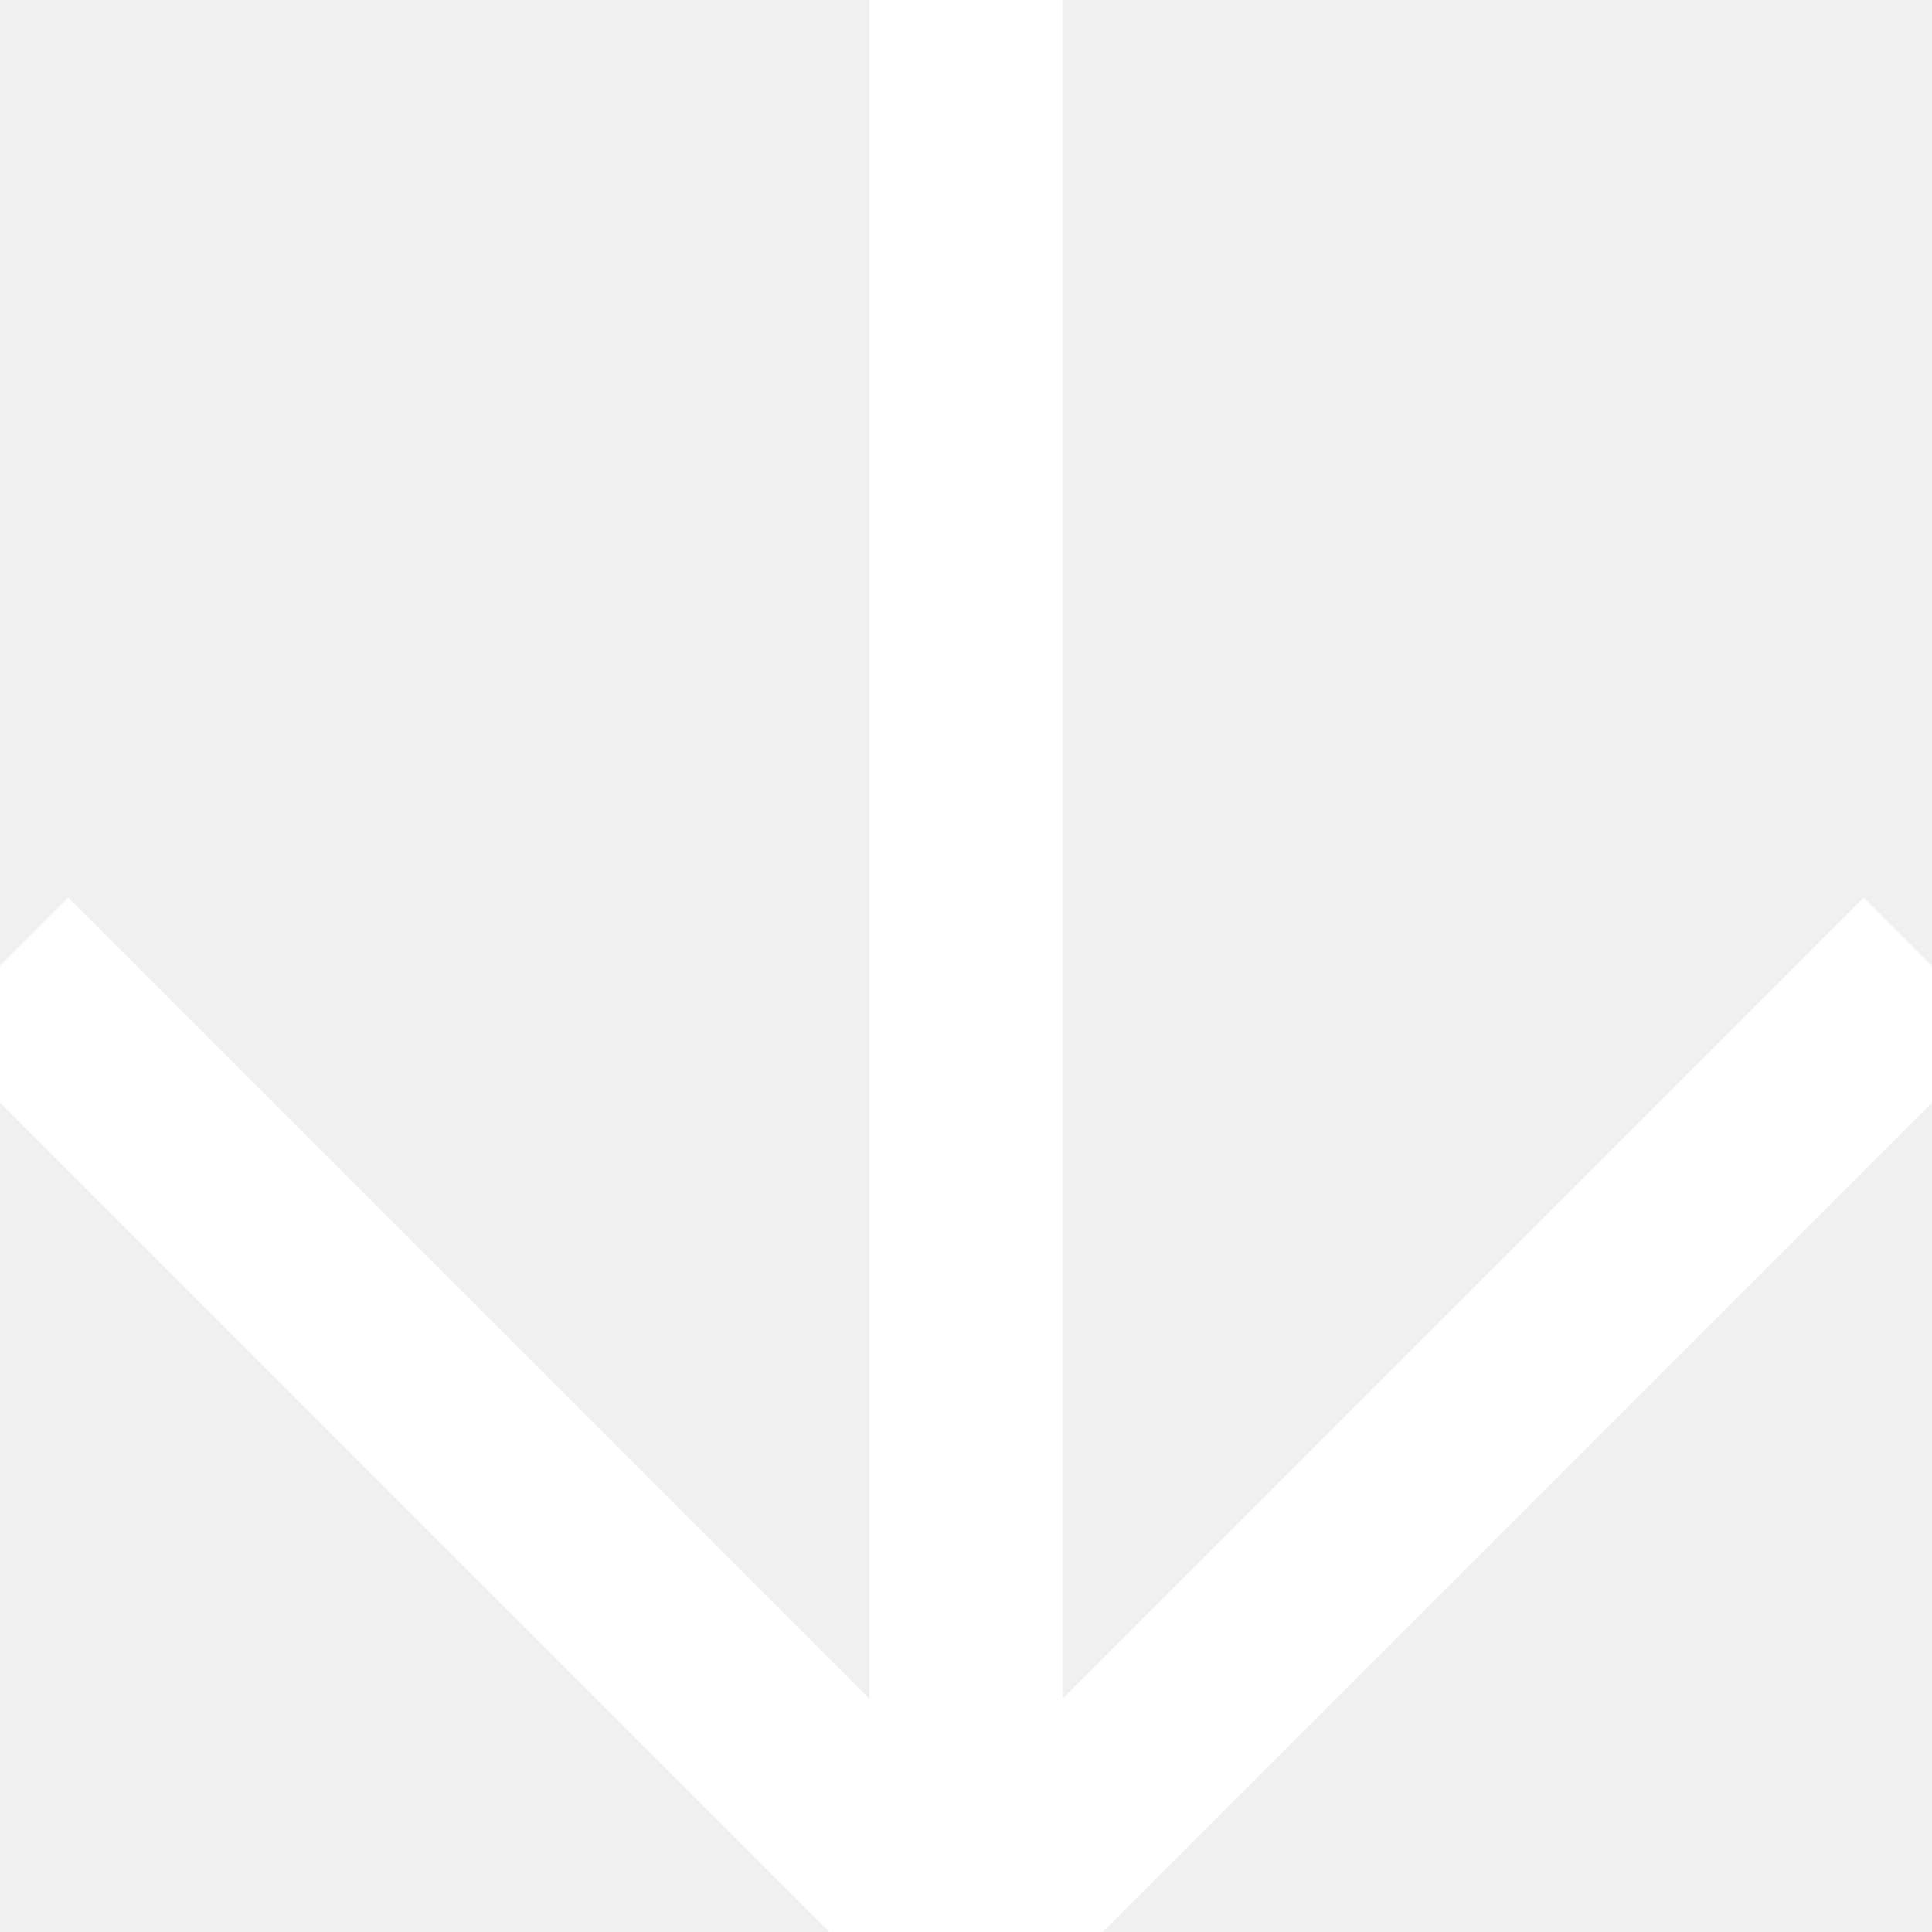
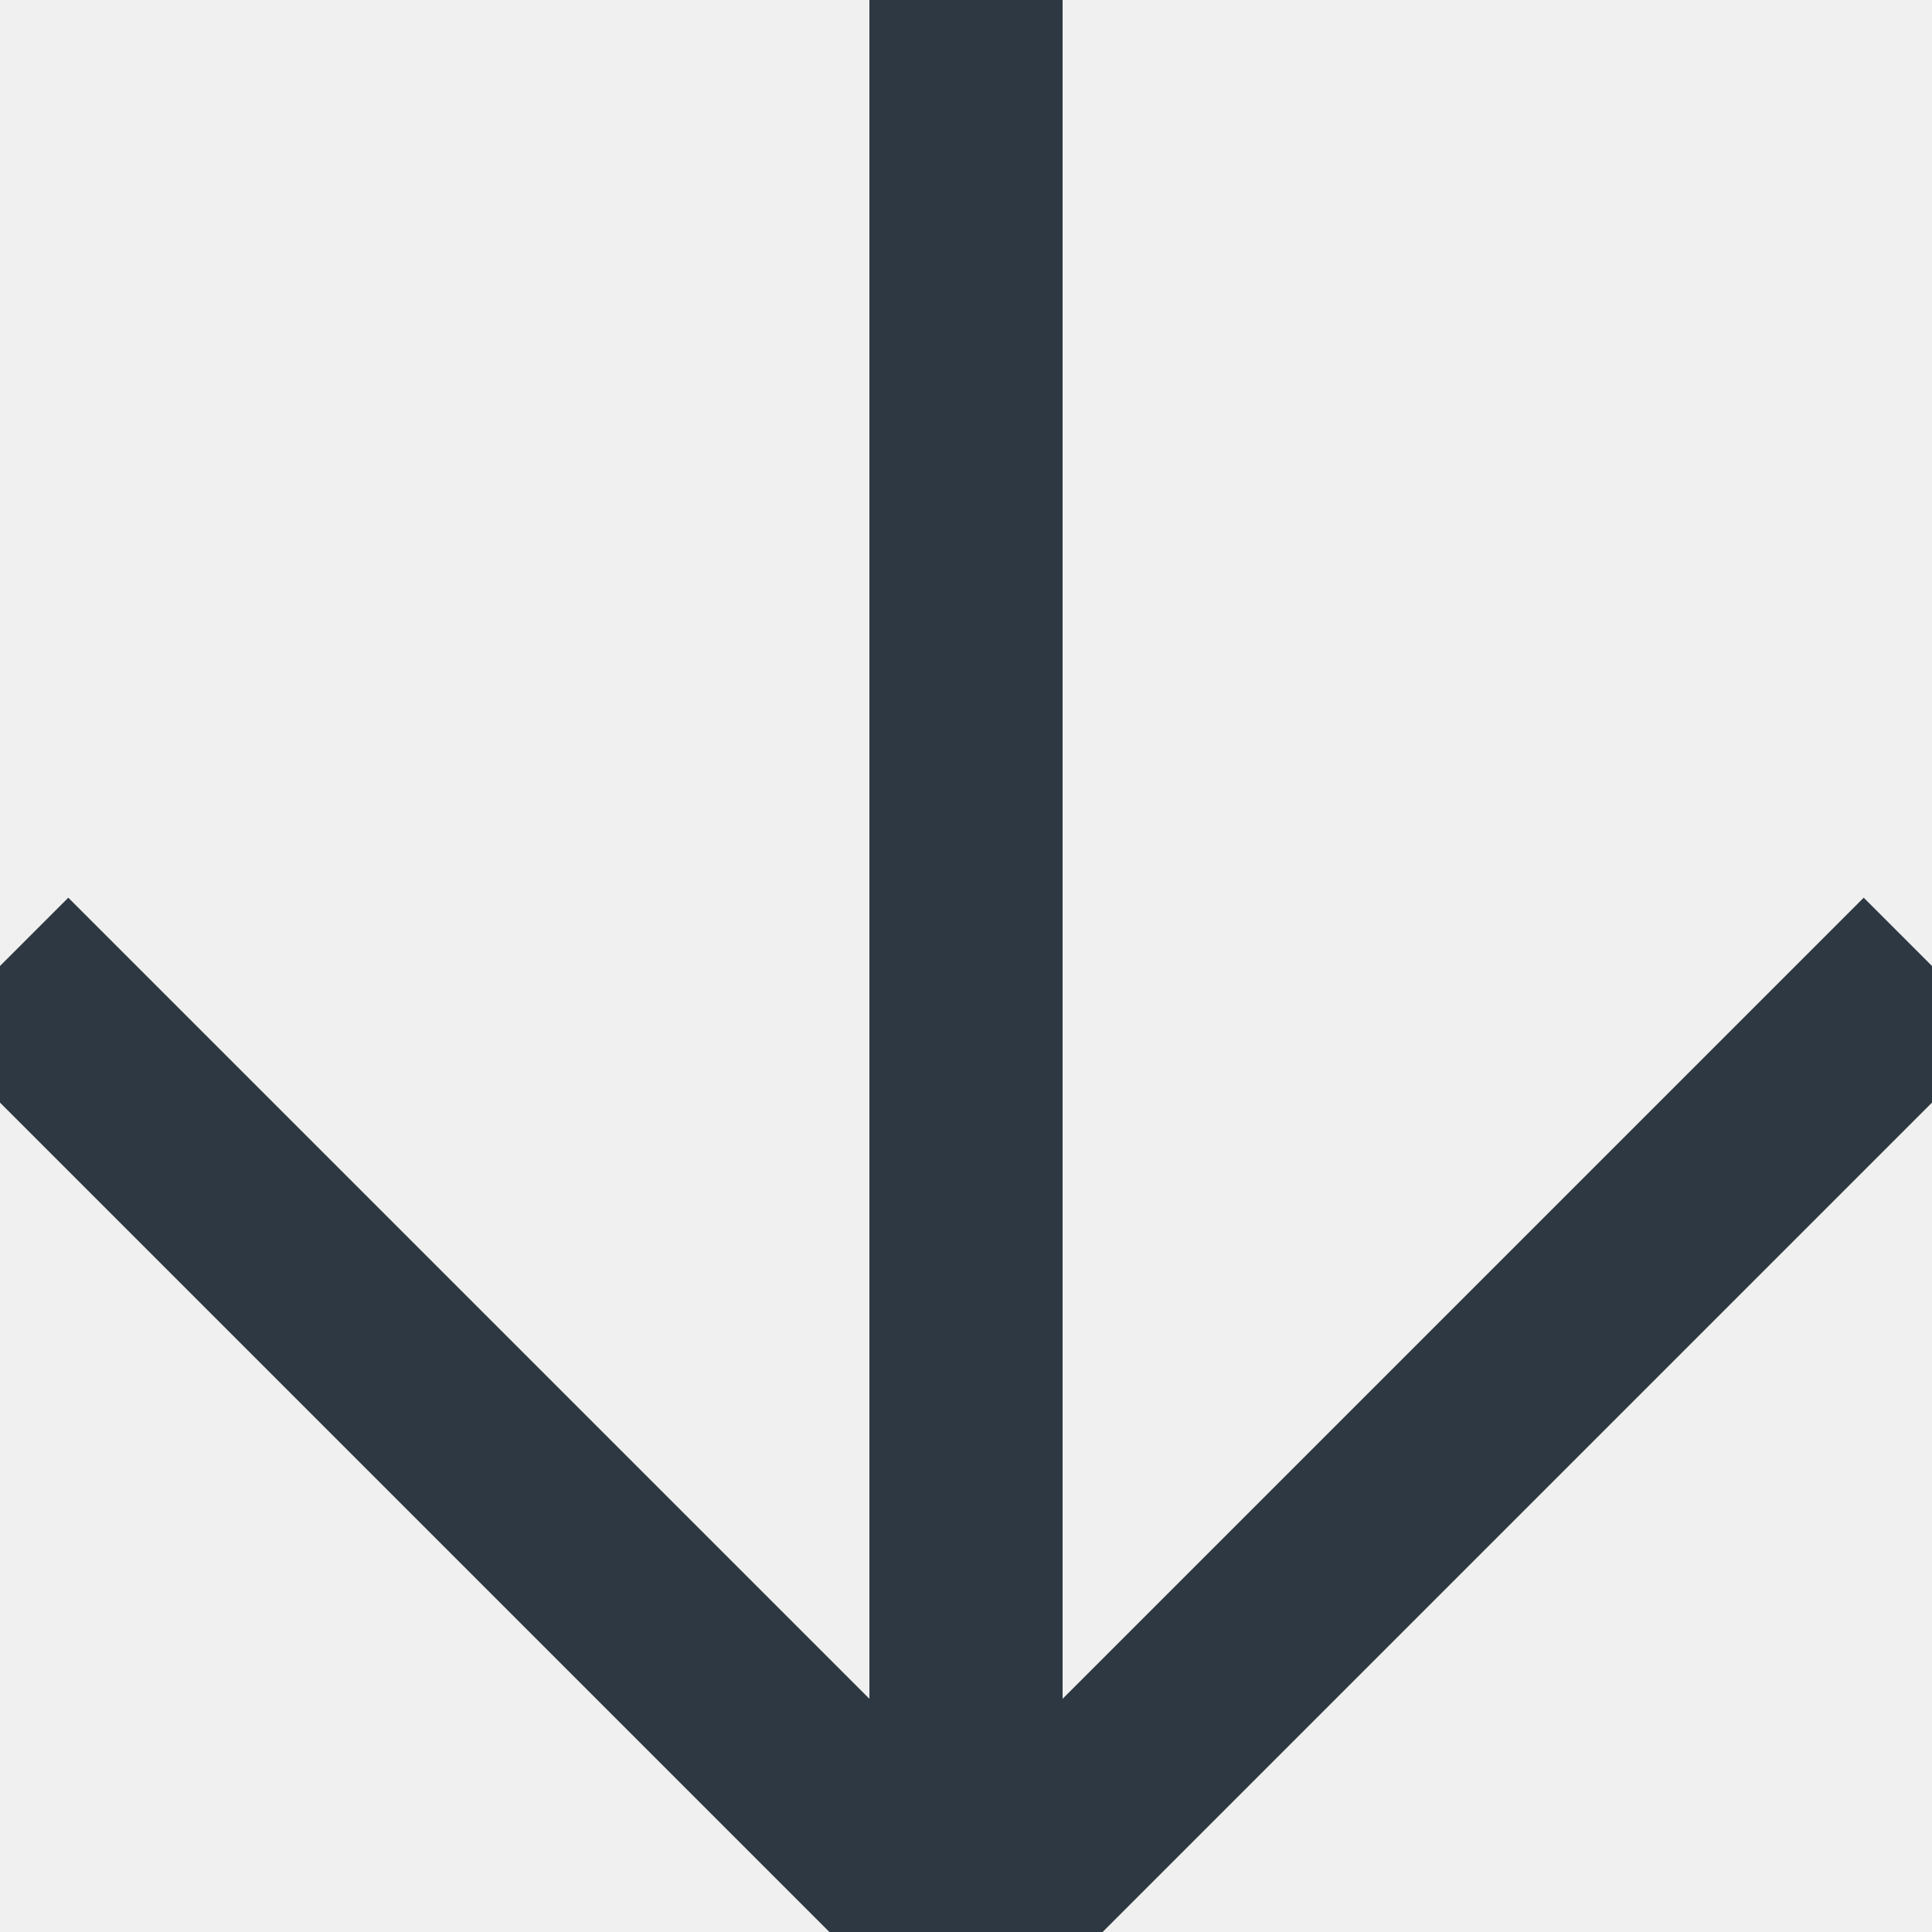
- <svg xmlns="http://www.w3.org/2000/svg" width="30px" height="30px" viewBox="0 0 30 30" zoomAndPan="disable" preserveAspectRatio="none">
-   <style type="text/css"> line { stroke: #ffffff; stroke-width: 3; } </style>
-   <line x1="0" y1="15" x2="15" y2="30" />
-   <line x1="30" y1="15" x2="15" y2="30" />
-   <line x1="15" y1="30" x2="15" y2="0" />
+ <svg xmlns="http://www.w3.org/2000/svg" version="1.1" id="Layer_1" zoomAndPan="disable" x="0px" y="0px" viewBox="0 0 30 30" style="enable-background:new 0 0 30 30;" xml:space="preserve">
+   <style type="text/css">
+ 	.st0{fill:none;stroke:#2E3842;stroke-width:3;}
+ </style>
+   <line class="st0" x1="0" y1="15" x2="15" y2="30" />
+   <line class="st0" x1="30" y1="15" x2="15" y2="30" />
+   <line class="st0" x1="15" y1="30" x2="15" y2="0" />
</svg>
